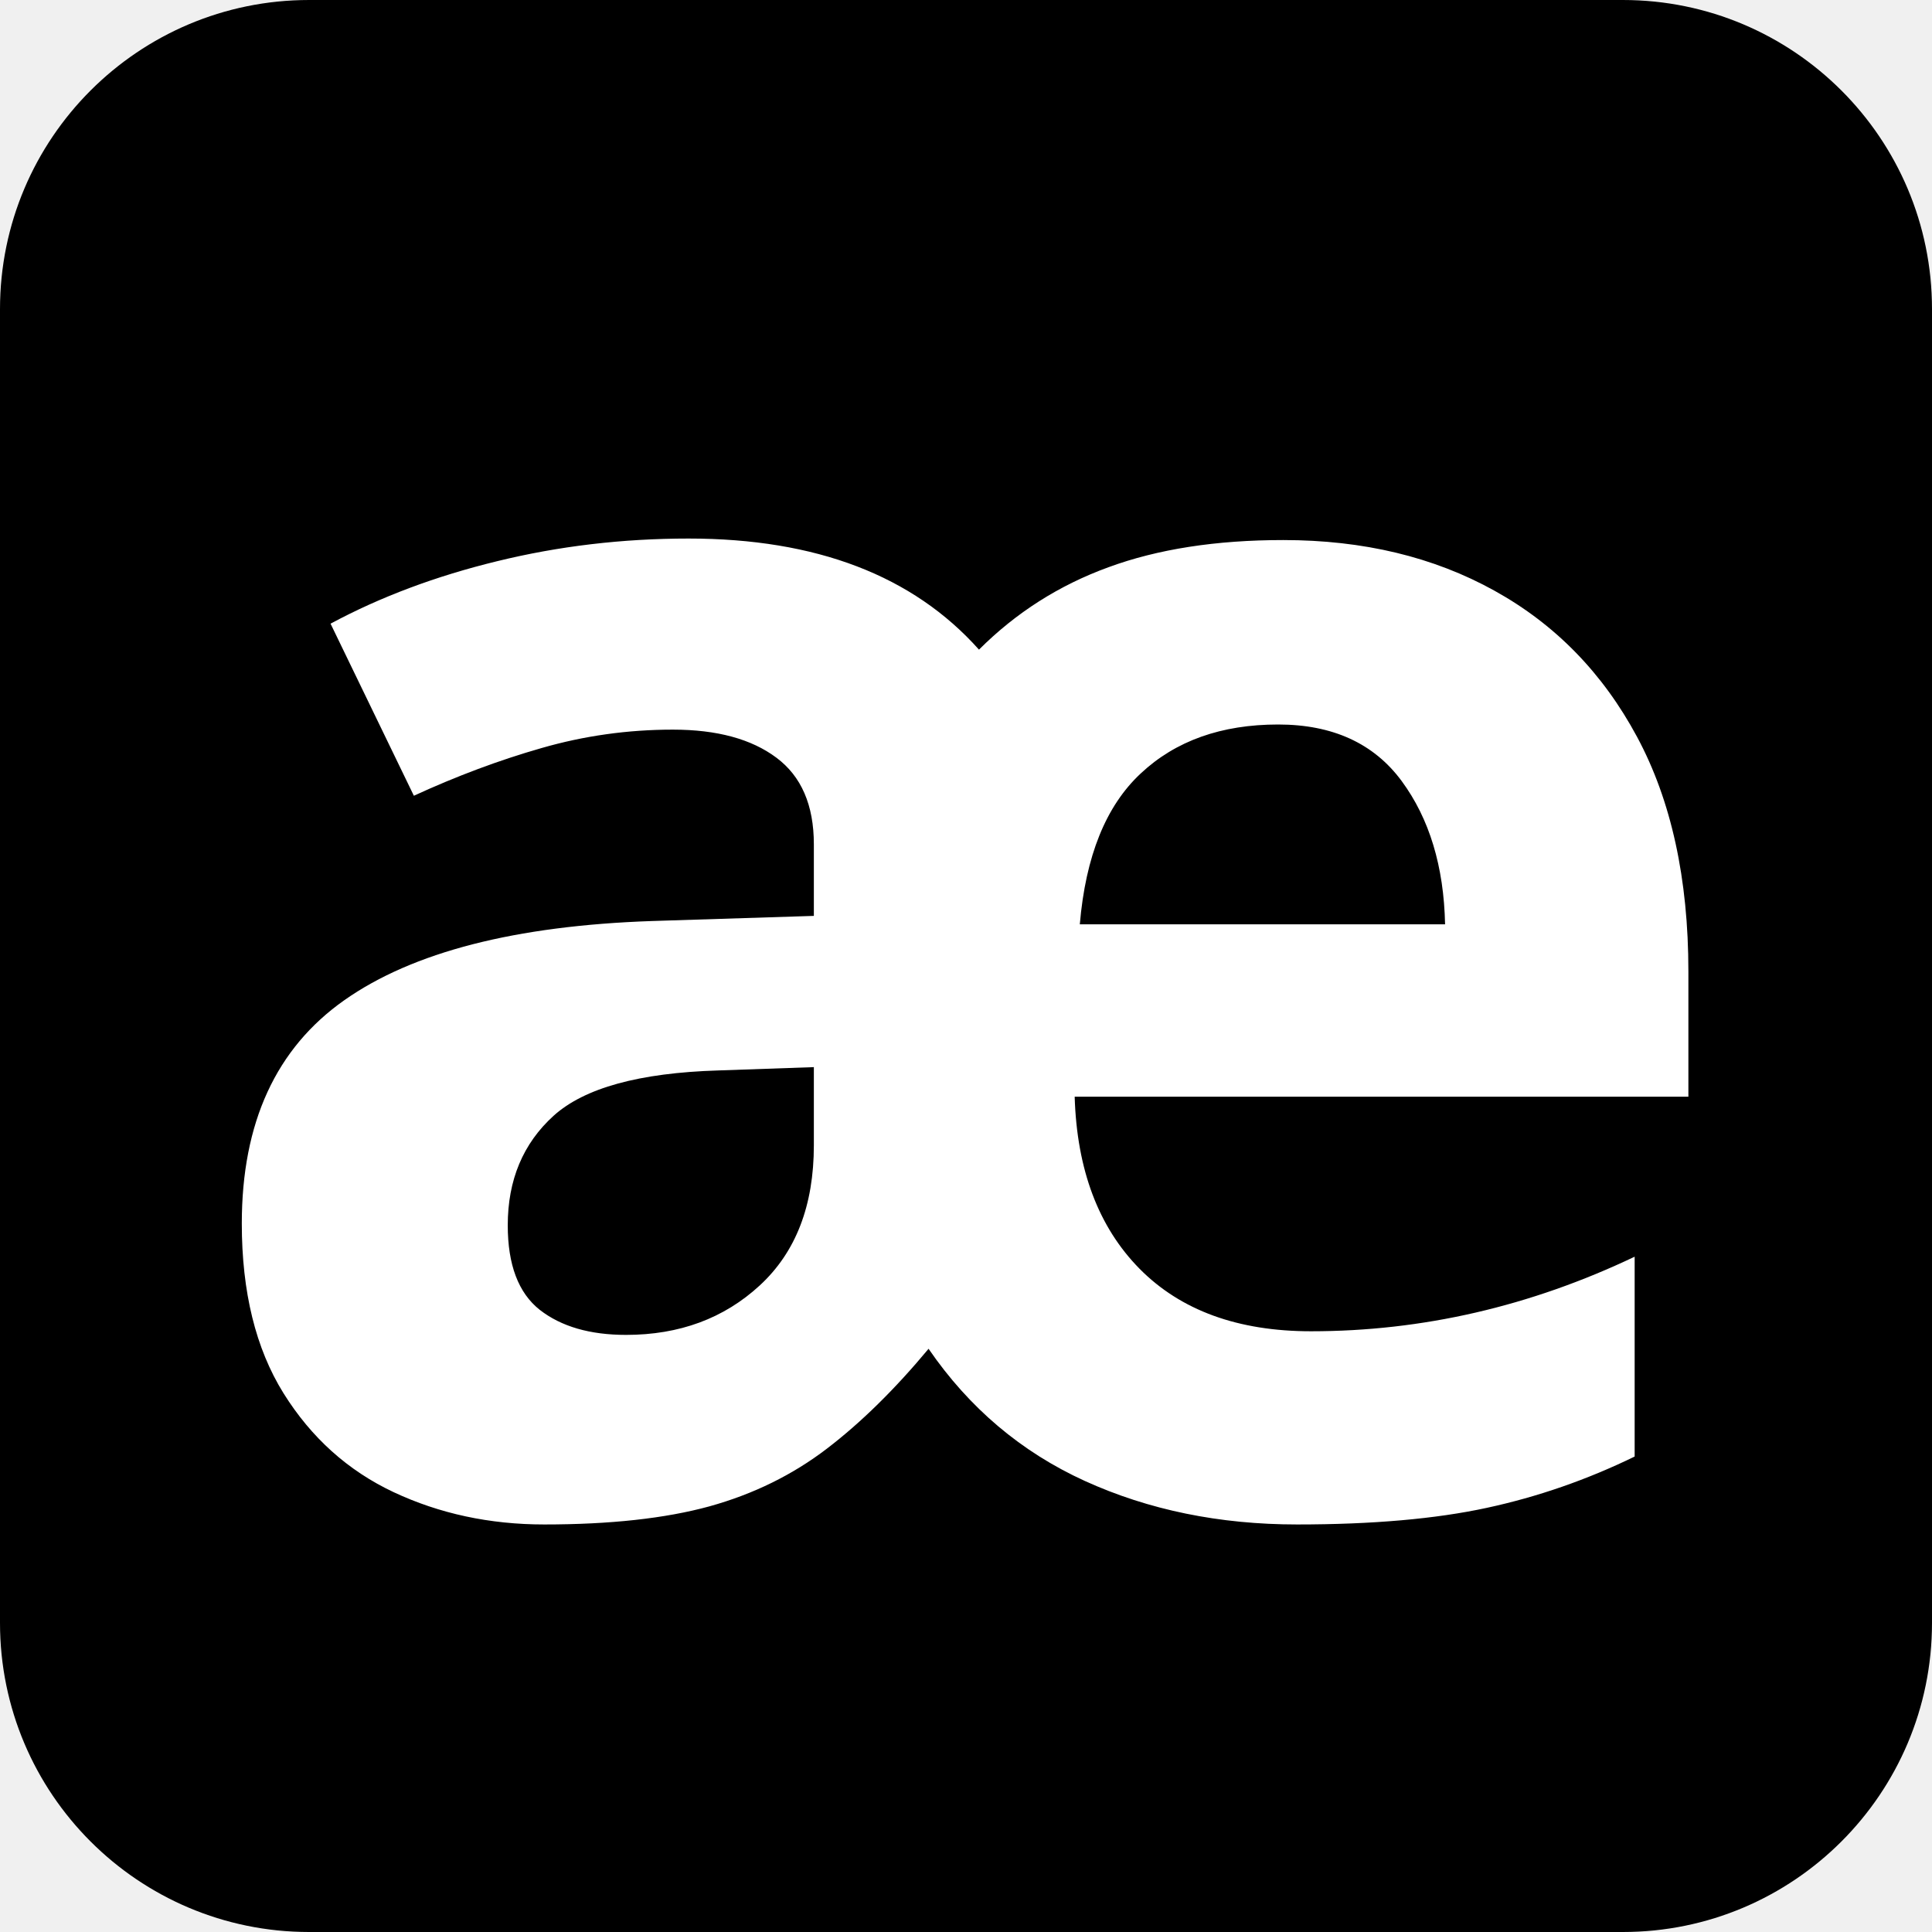
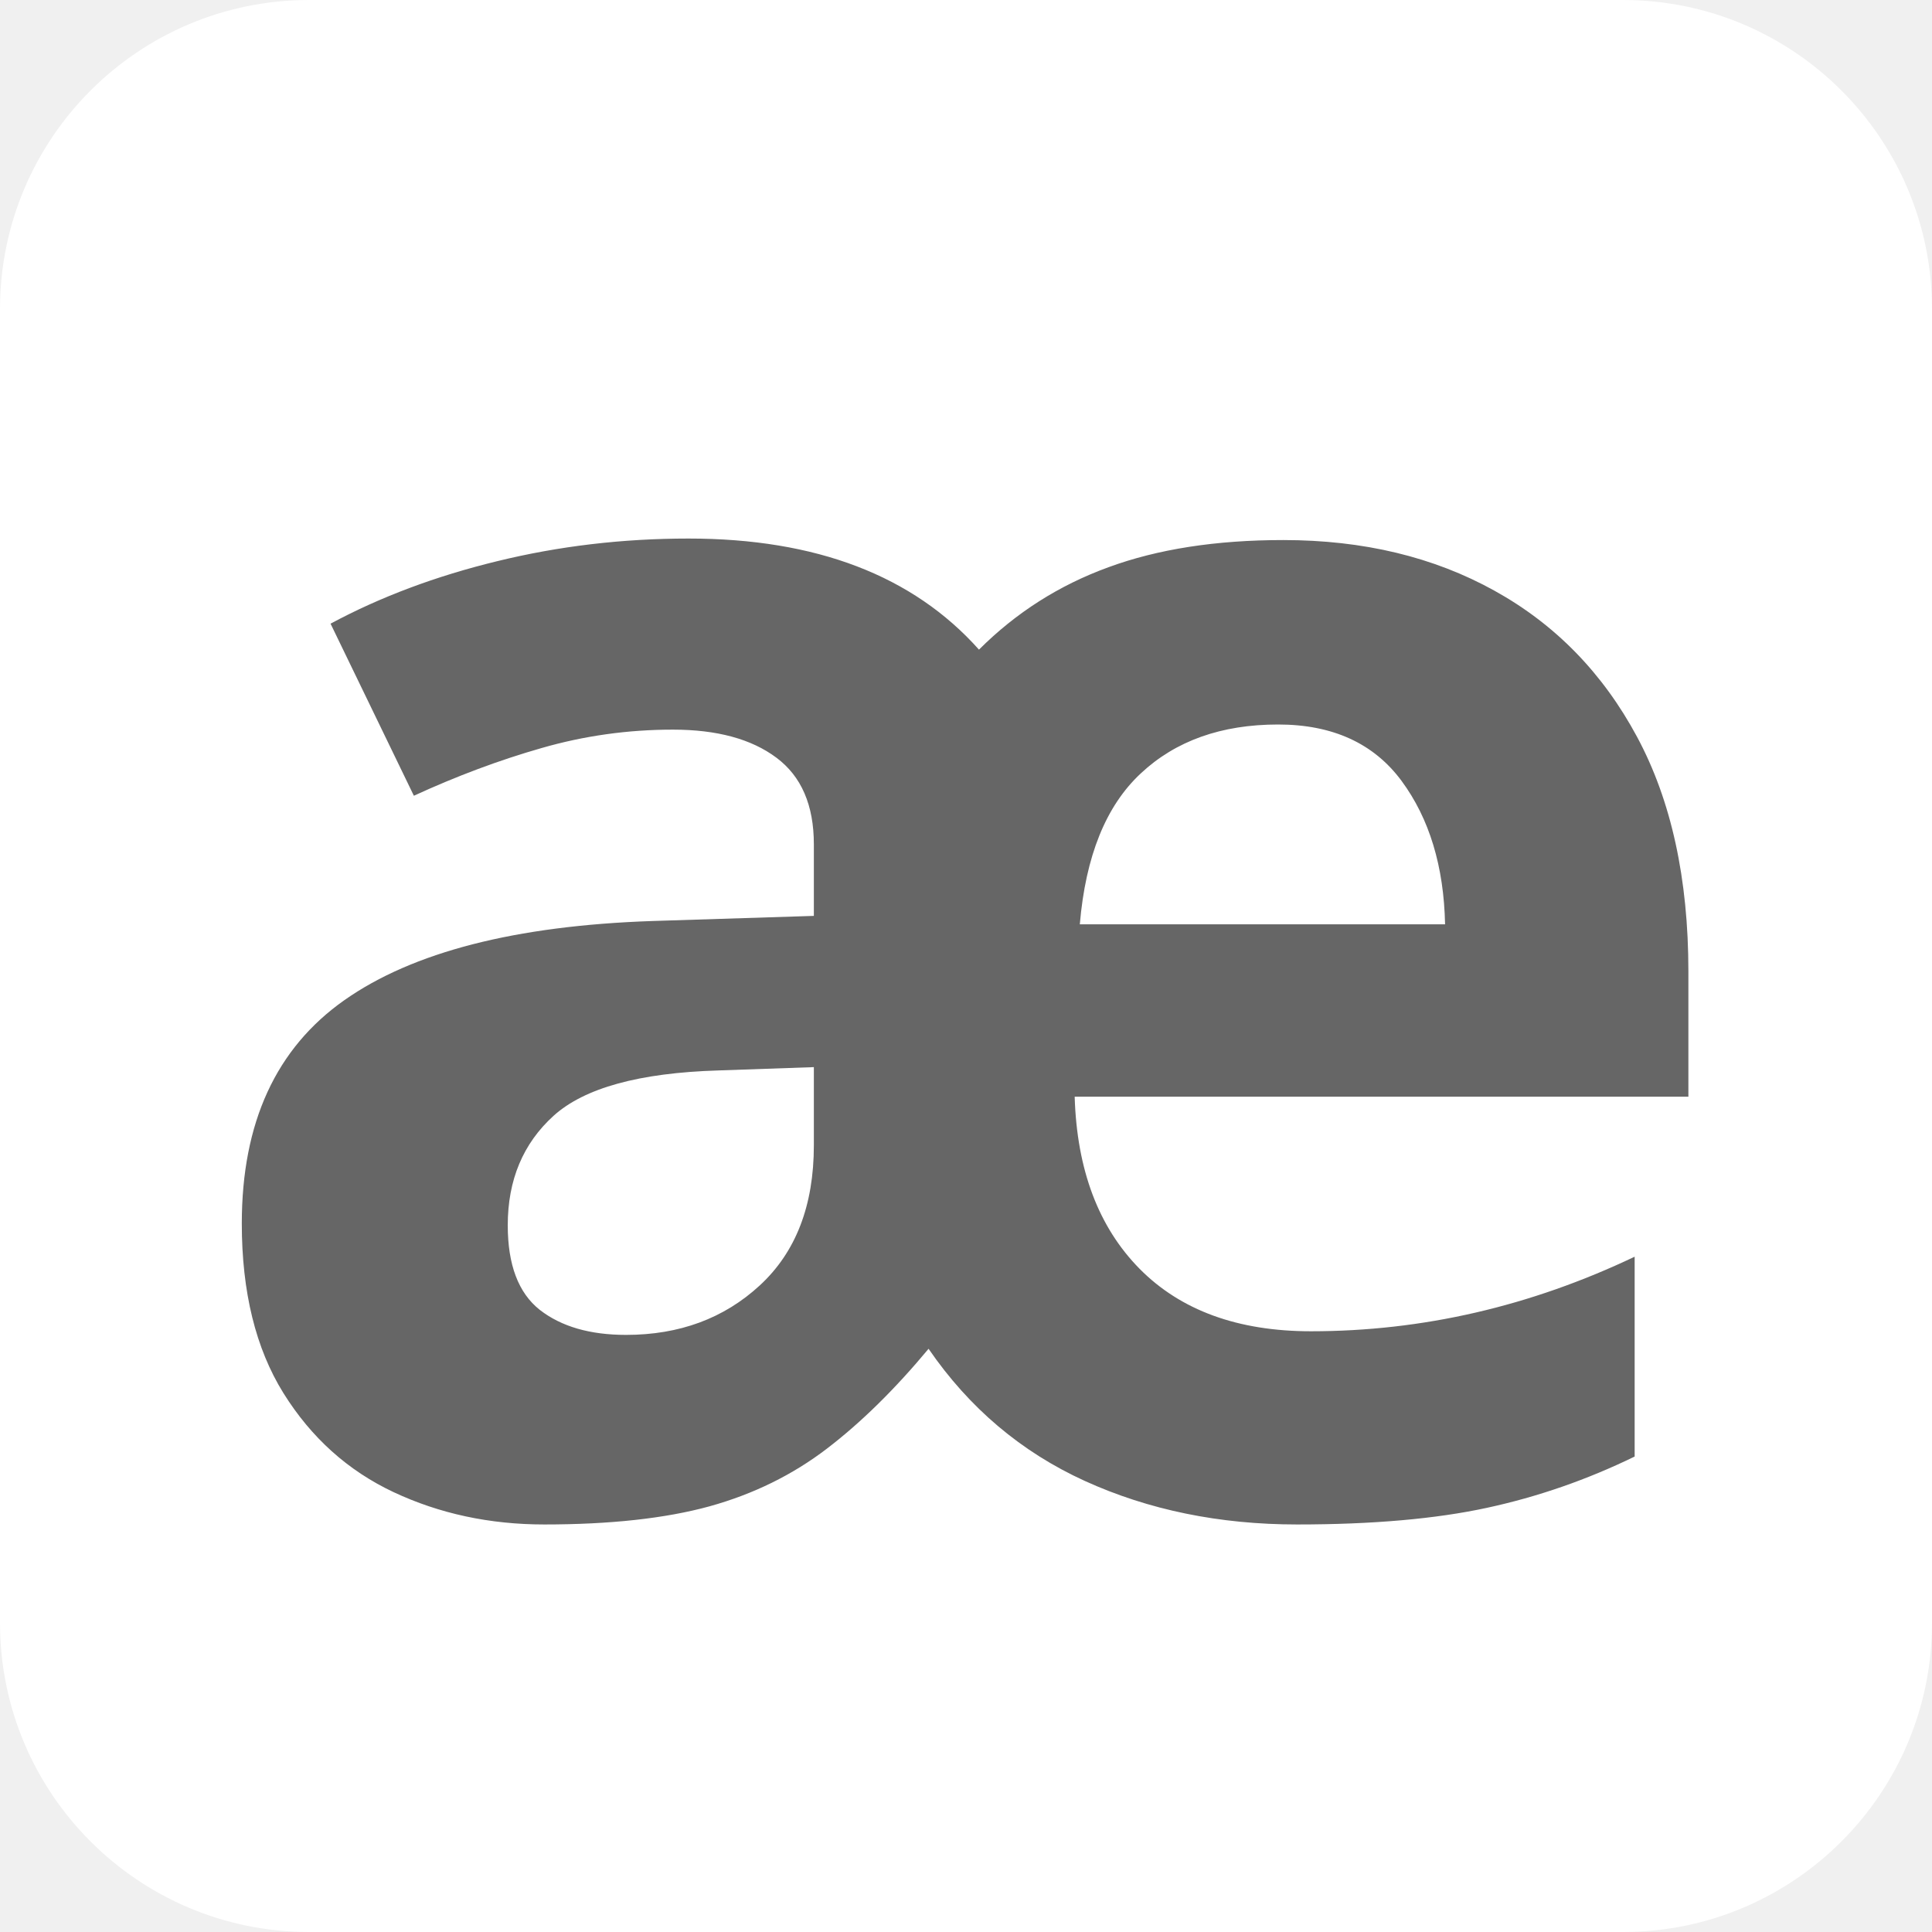
<svg xmlns="http://www.w3.org/2000/svg" viewBox="0 0 100 100">
-   <rect width="100" height="100" rx="16" fill="#000" />
-   <text x="50" y="78" font-size="90" font-weight="700" font-family="system-ui, sans-serif" text-anchor="middle" fill="#fff">æ</text>
+   <rect width="100" height="100" rx="16" fill="#fff" />
+   <text x="50" y="78" font-size="90" font-weight="700" font-family="system-ui, sans-serif" text-anchor="middle" fill="#666">æ</text>
</svg>
